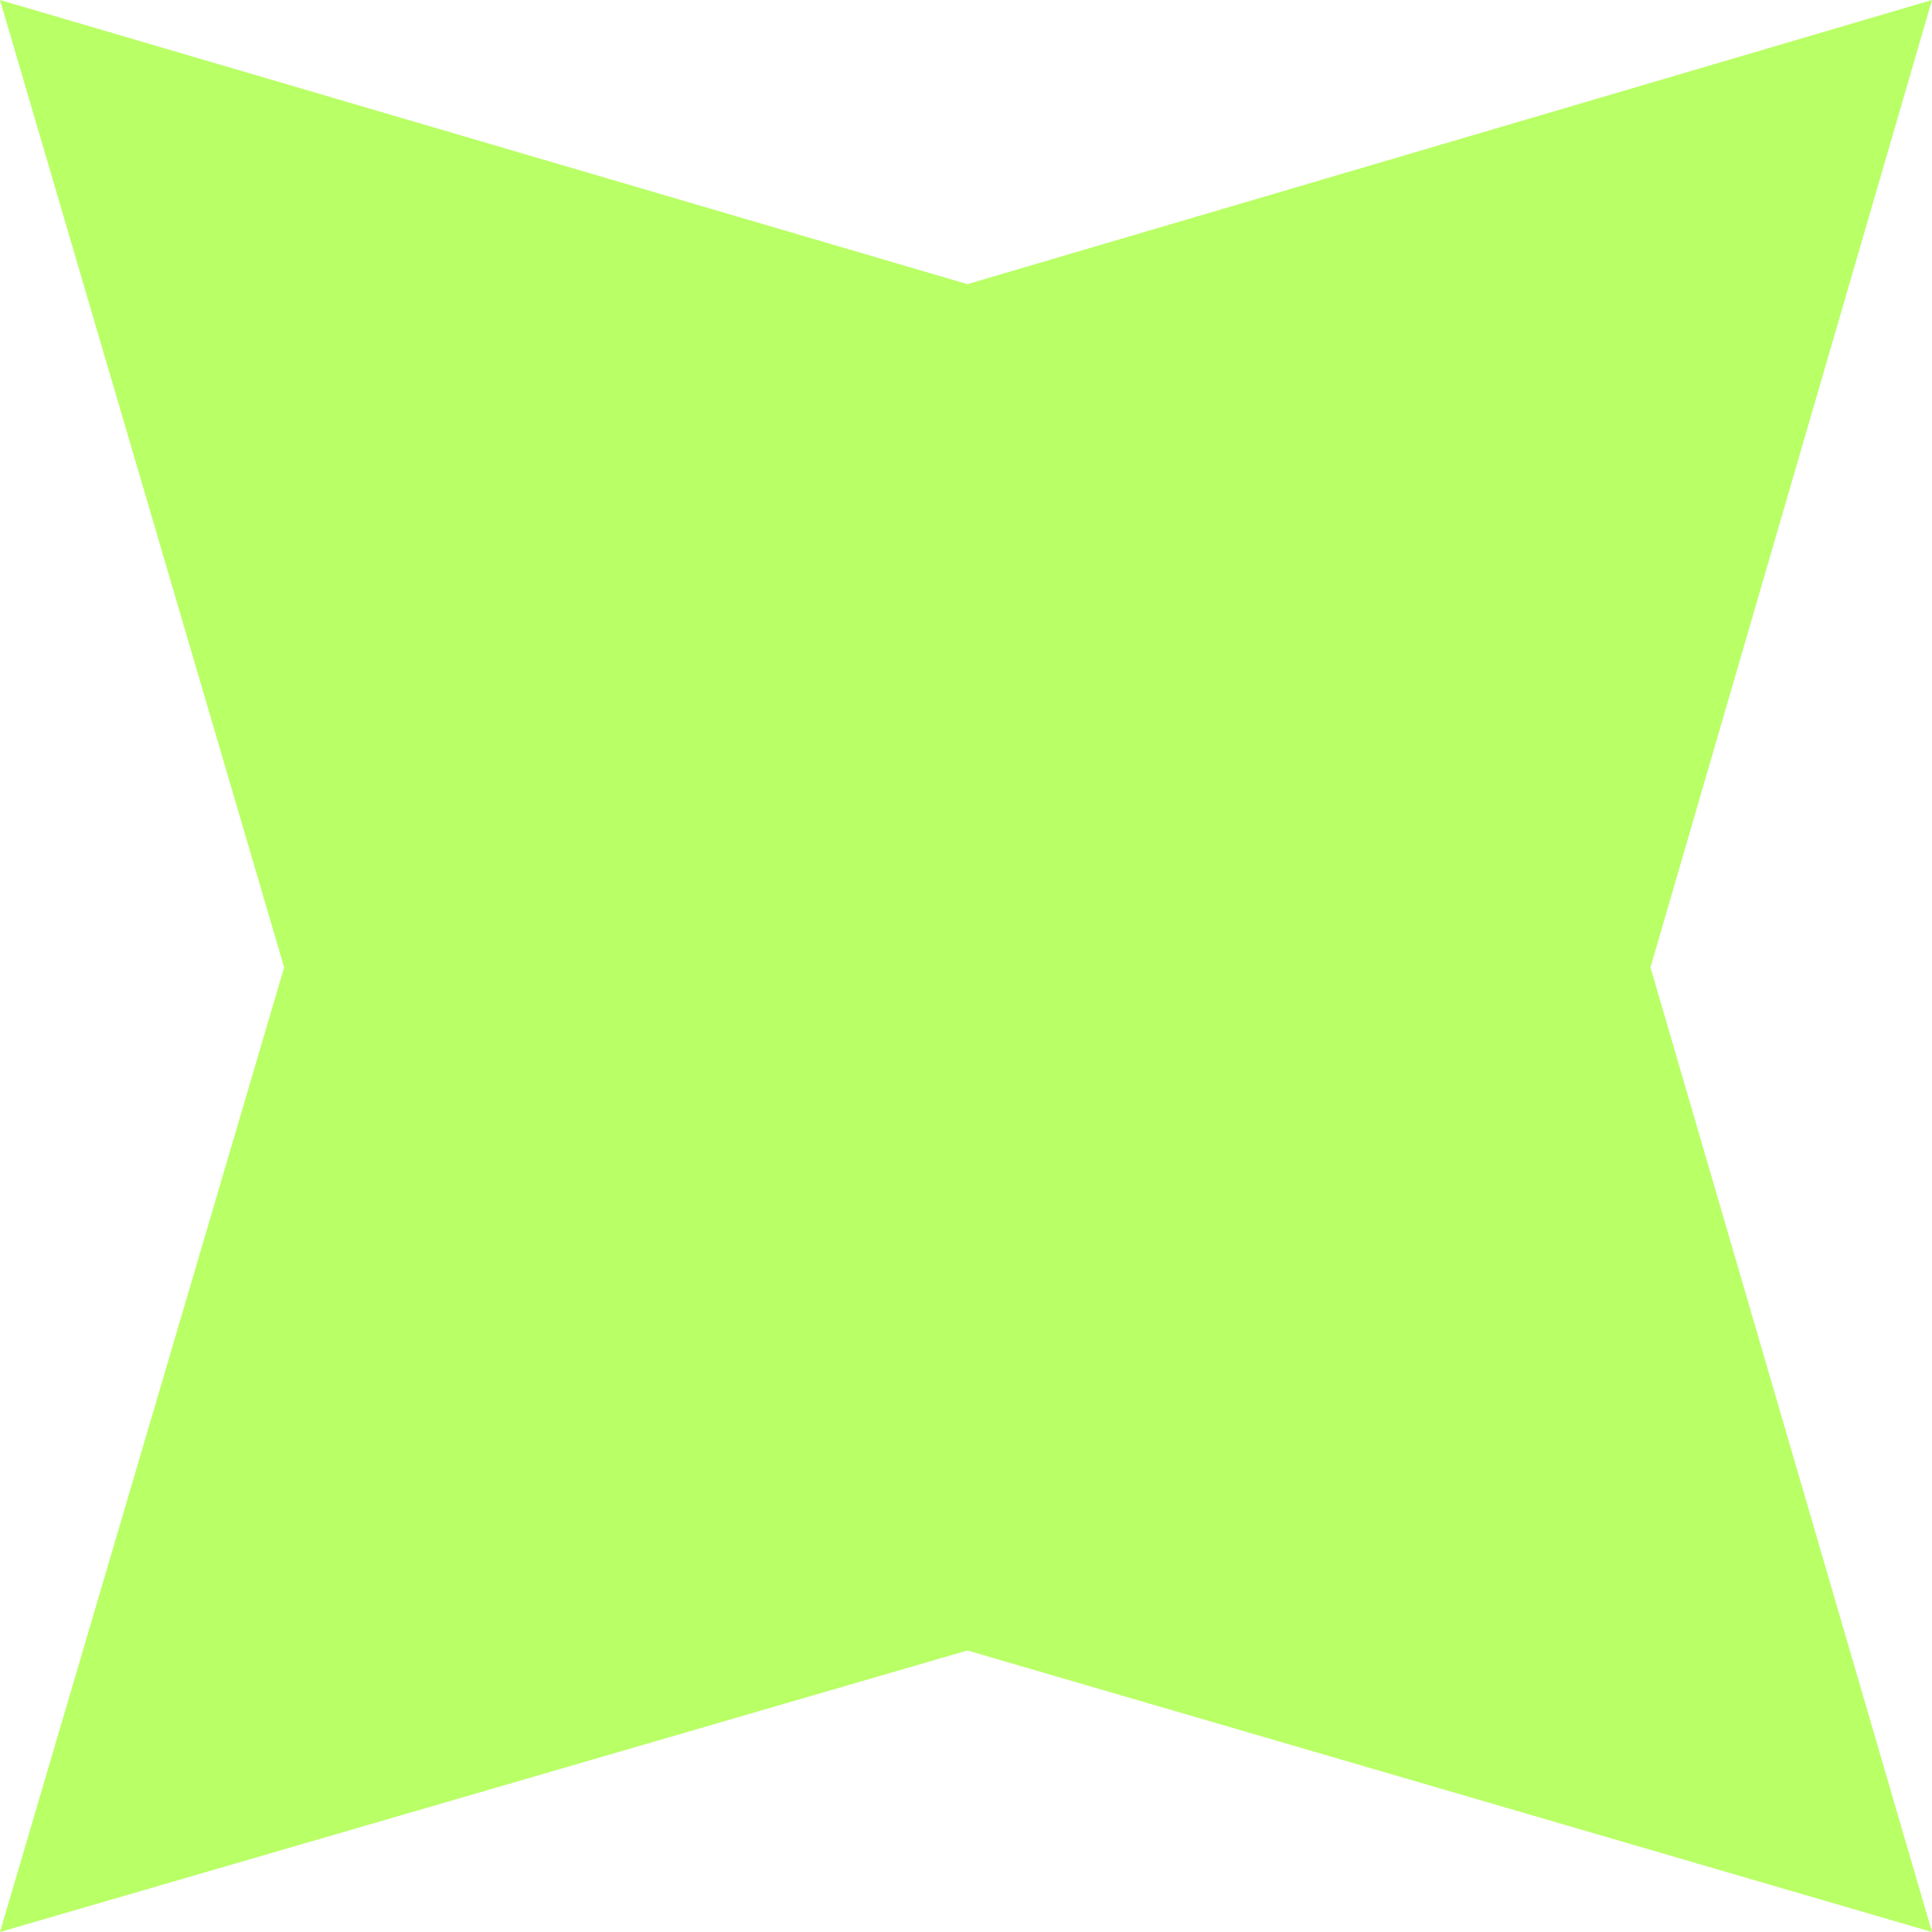
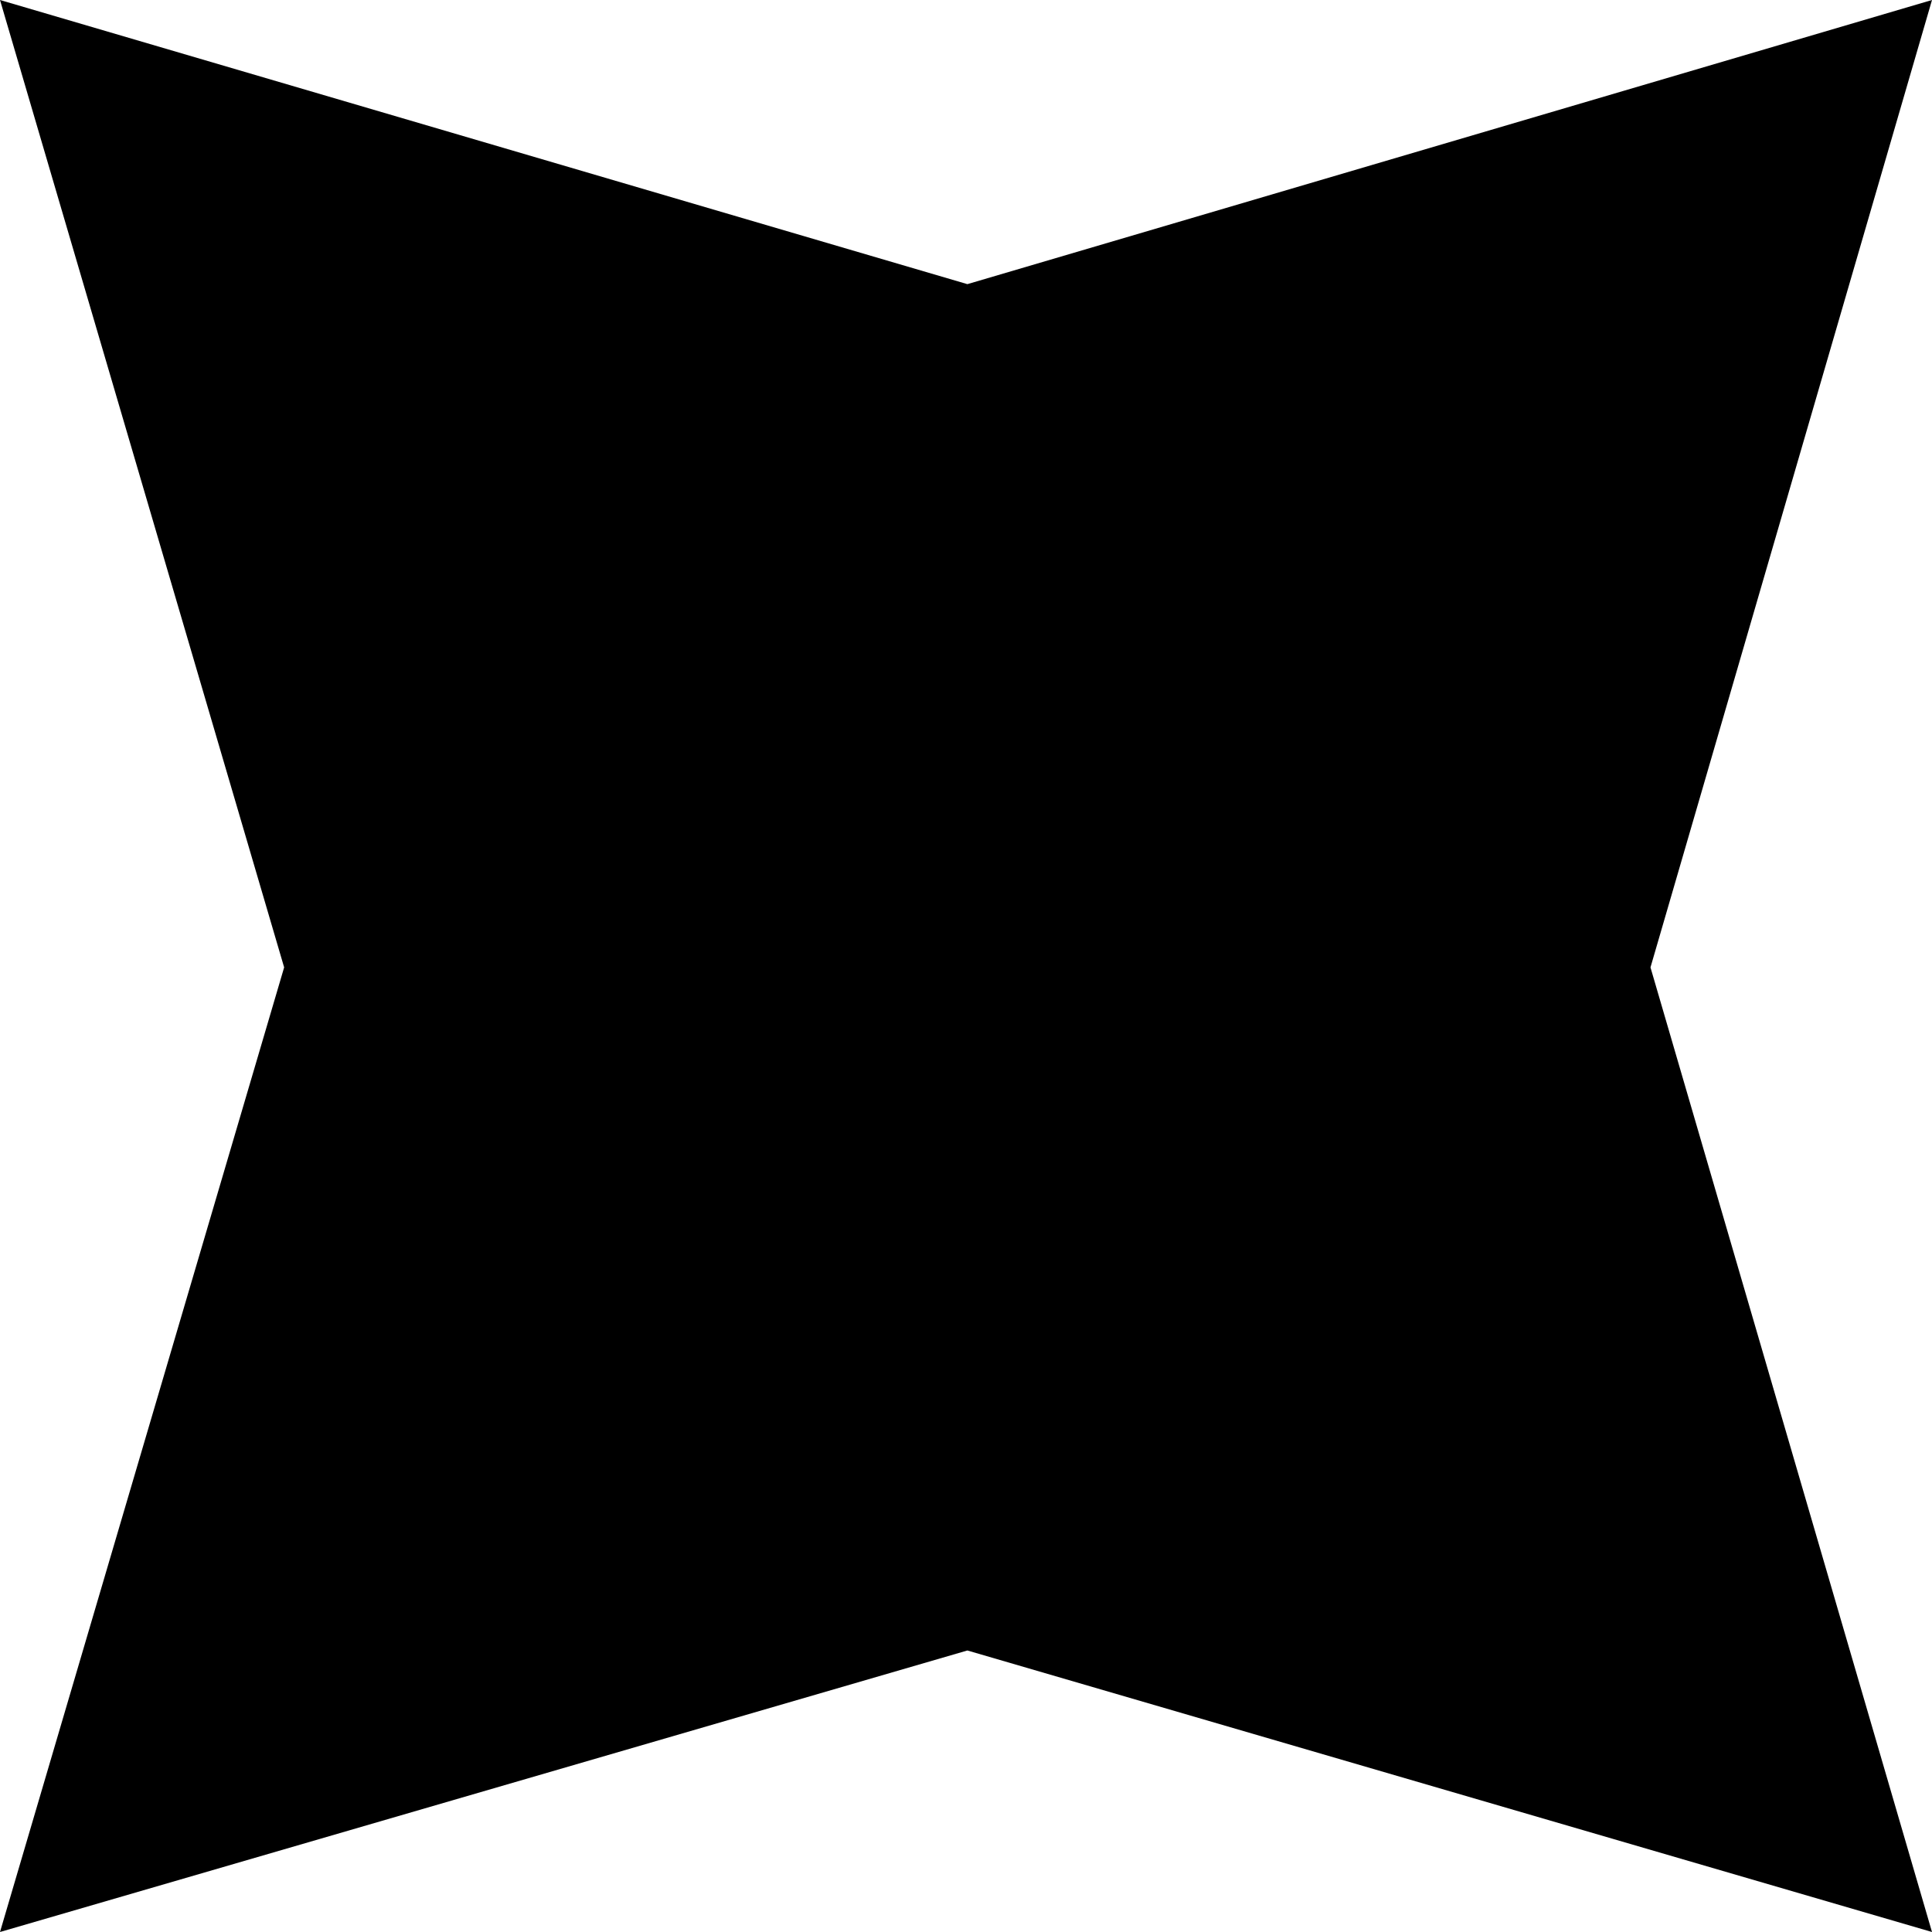
<svg xmlns="http://www.w3.org/2000/svg" width="14" height="14" viewBox="0 0 14 14" fill="none">
-   <path d="M7.01 2.059L14 0L11.96 7.01L14 14L7.01 11.96L0 14L2.059 7.01L0 0L7.01 2.059Z" fill="#B9FF66" />
+   <path d="M7.01 2.059L14 0L11.96 7.01L14 14L7.01 11.96L0 14L2.059 7.01L0 0L7.01 2.059Z" fill="black" />
</svg>
